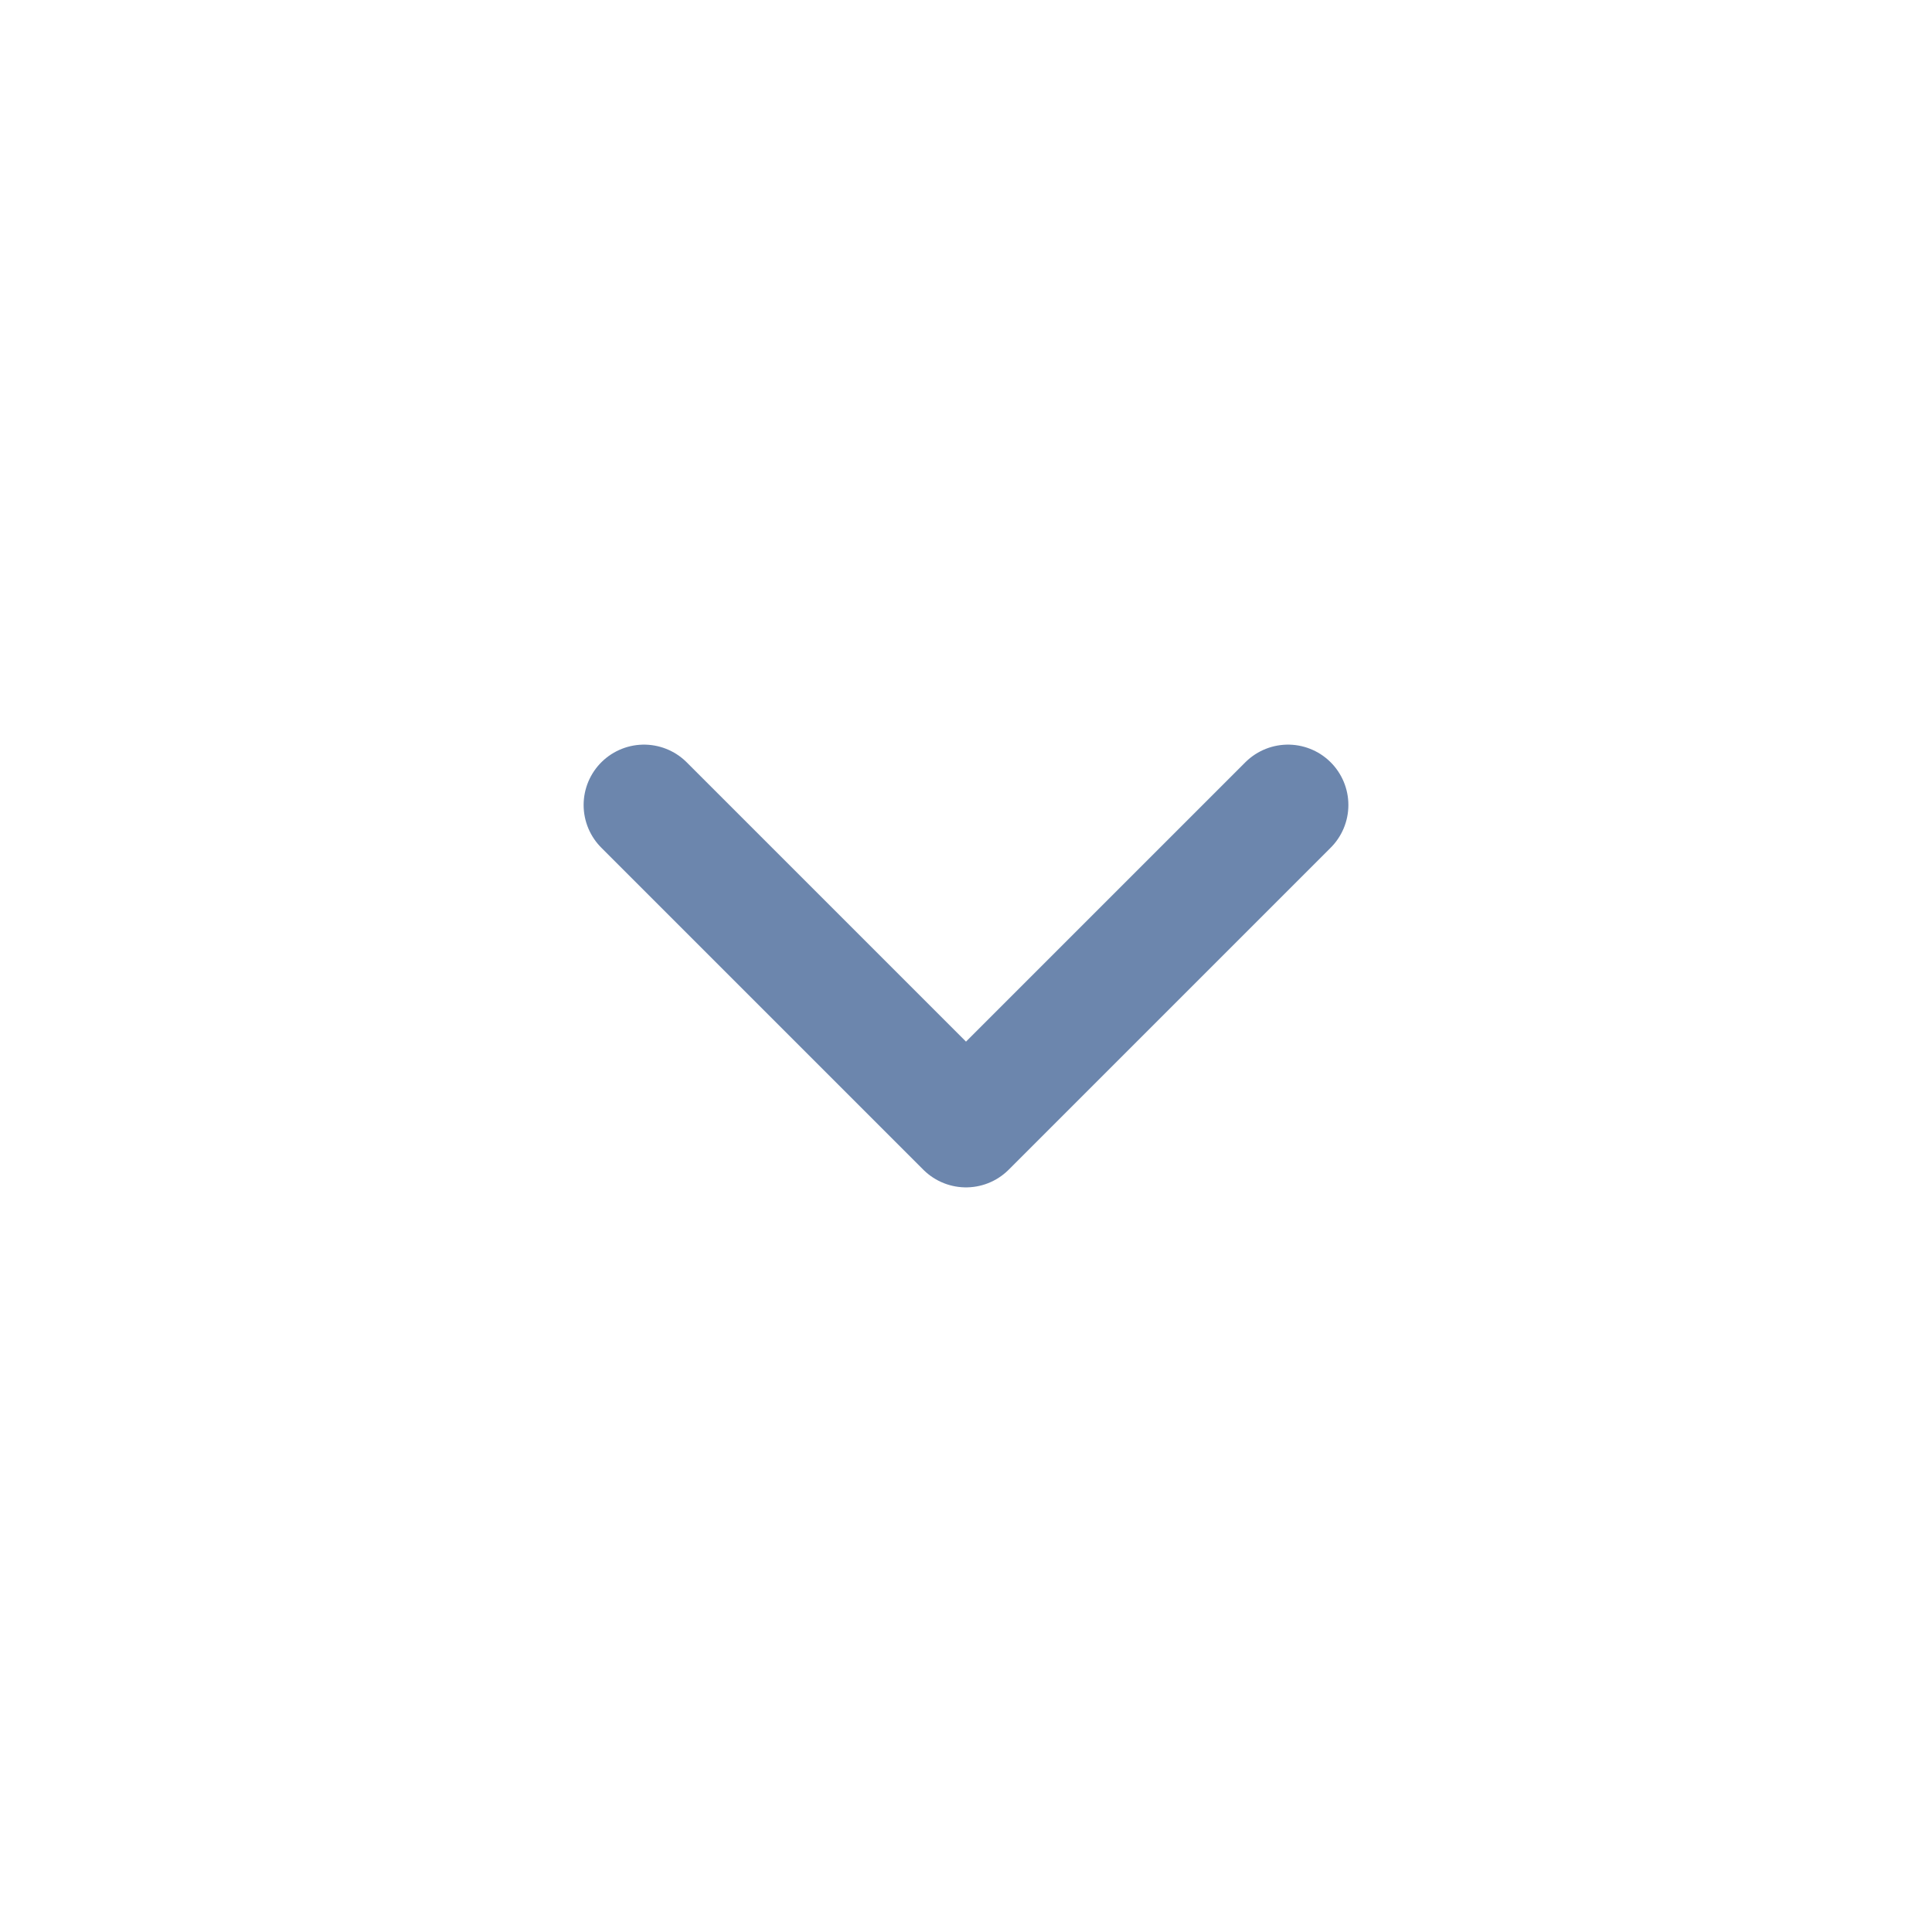
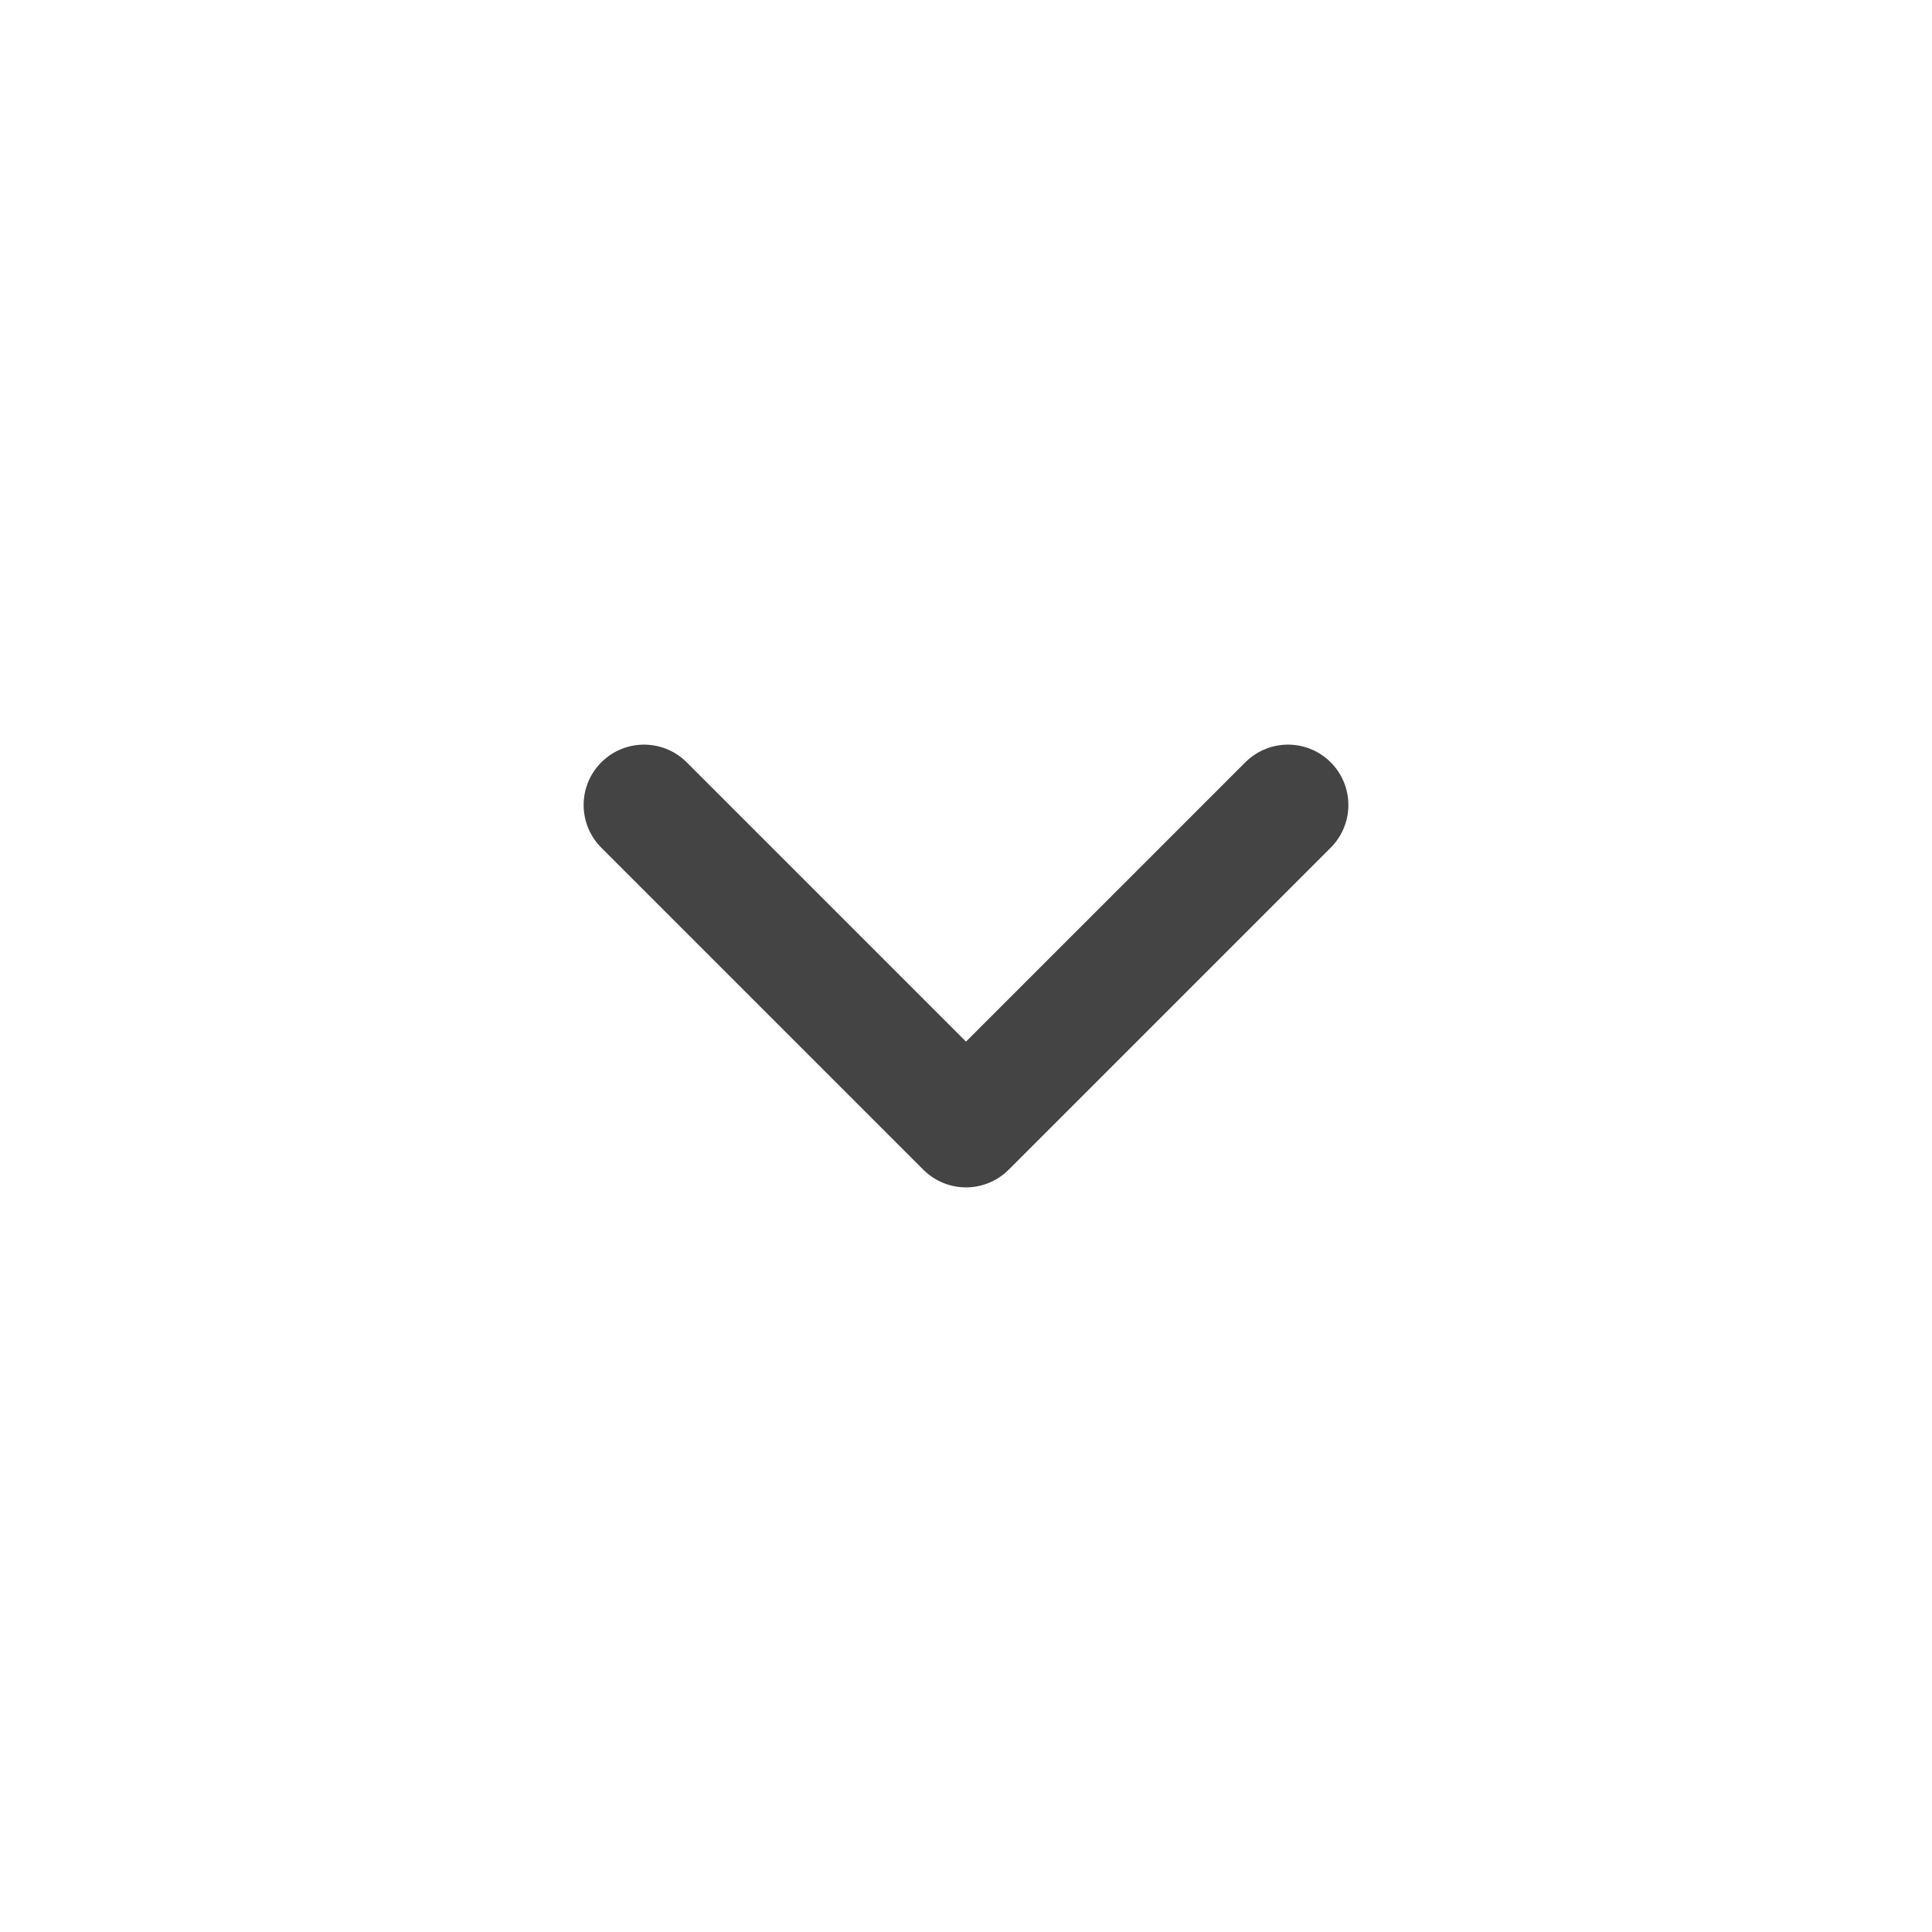
<svg xmlns="http://www.w3.org/2000/svg" version="1.1" viewBox="0 0 24 24">
-   <path d="M8,10l4,4l4,-4" stroke-linecap="round" stroke-width="1.5" stroke="#6c86ad" fill="none" stroke-linejoin="round" />
+   <path d="M8,10l4,4l4,-4" stroke-linecap="round" stroke-width="1.5" stroke="rgb(68, 68, 68)" fill="none" stroke-linejoin="round" />
  <path fill="none" d="M0,0h24v24h-24Z" />
</svg>
